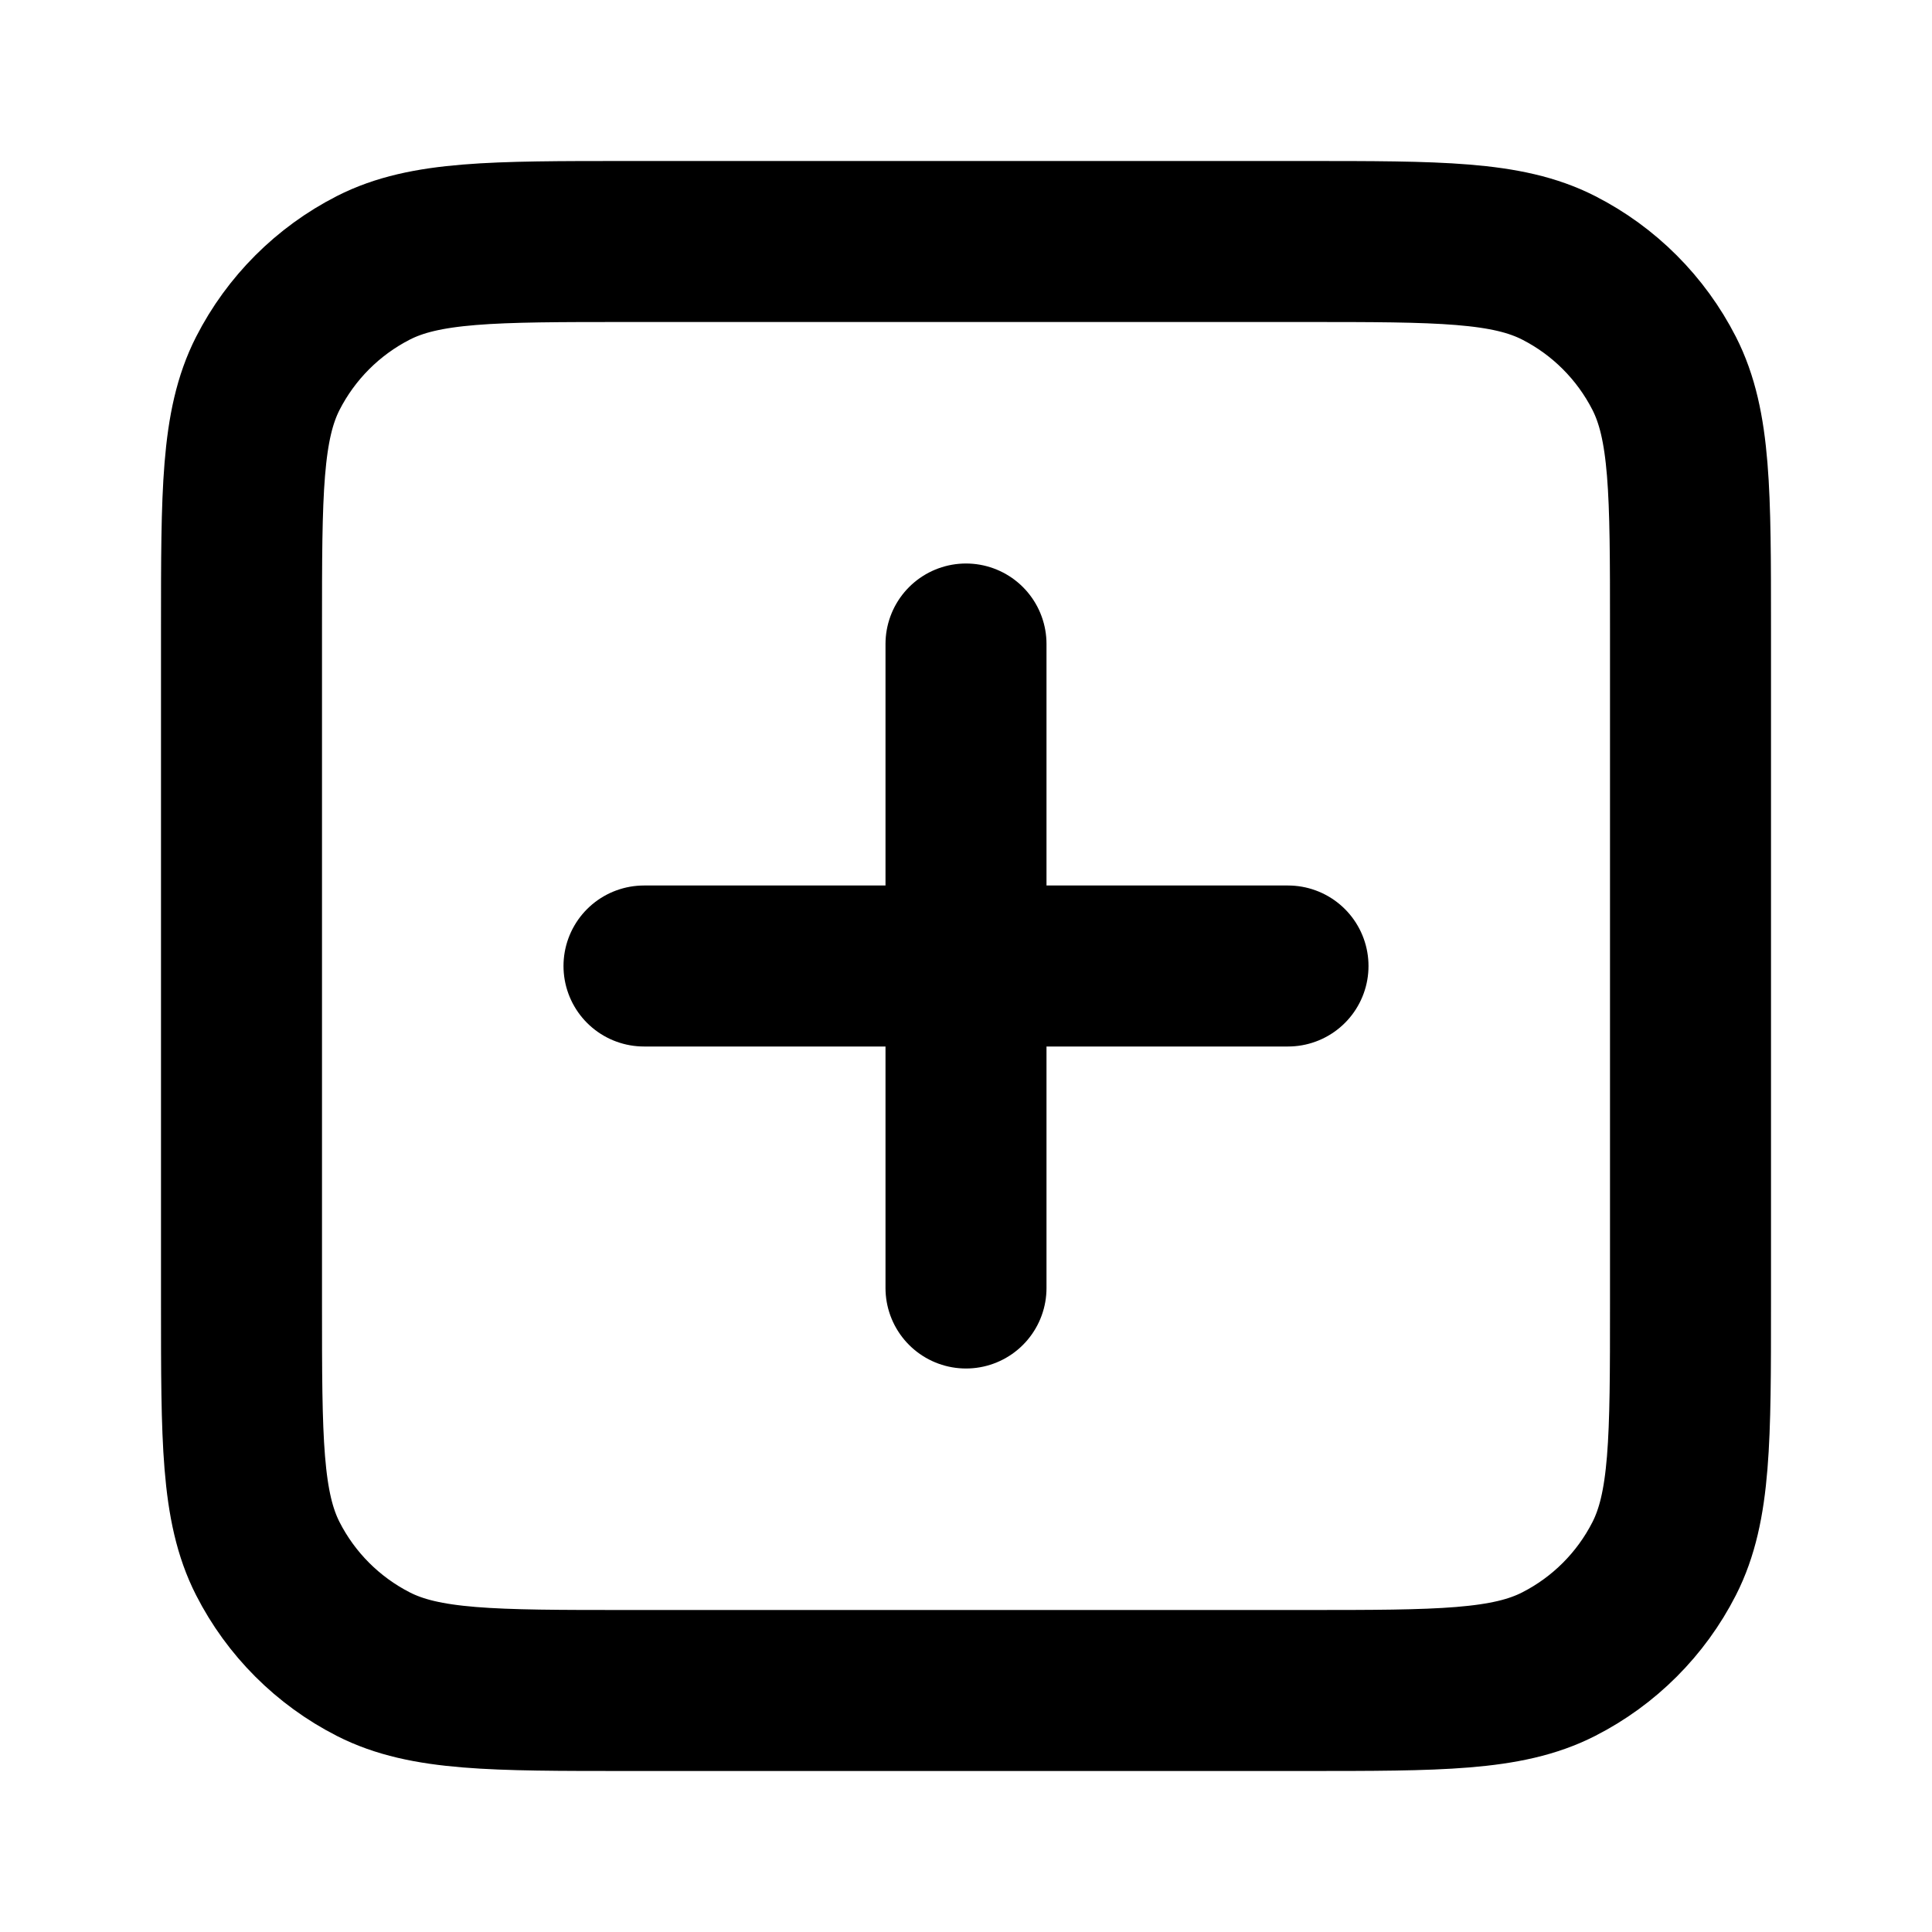
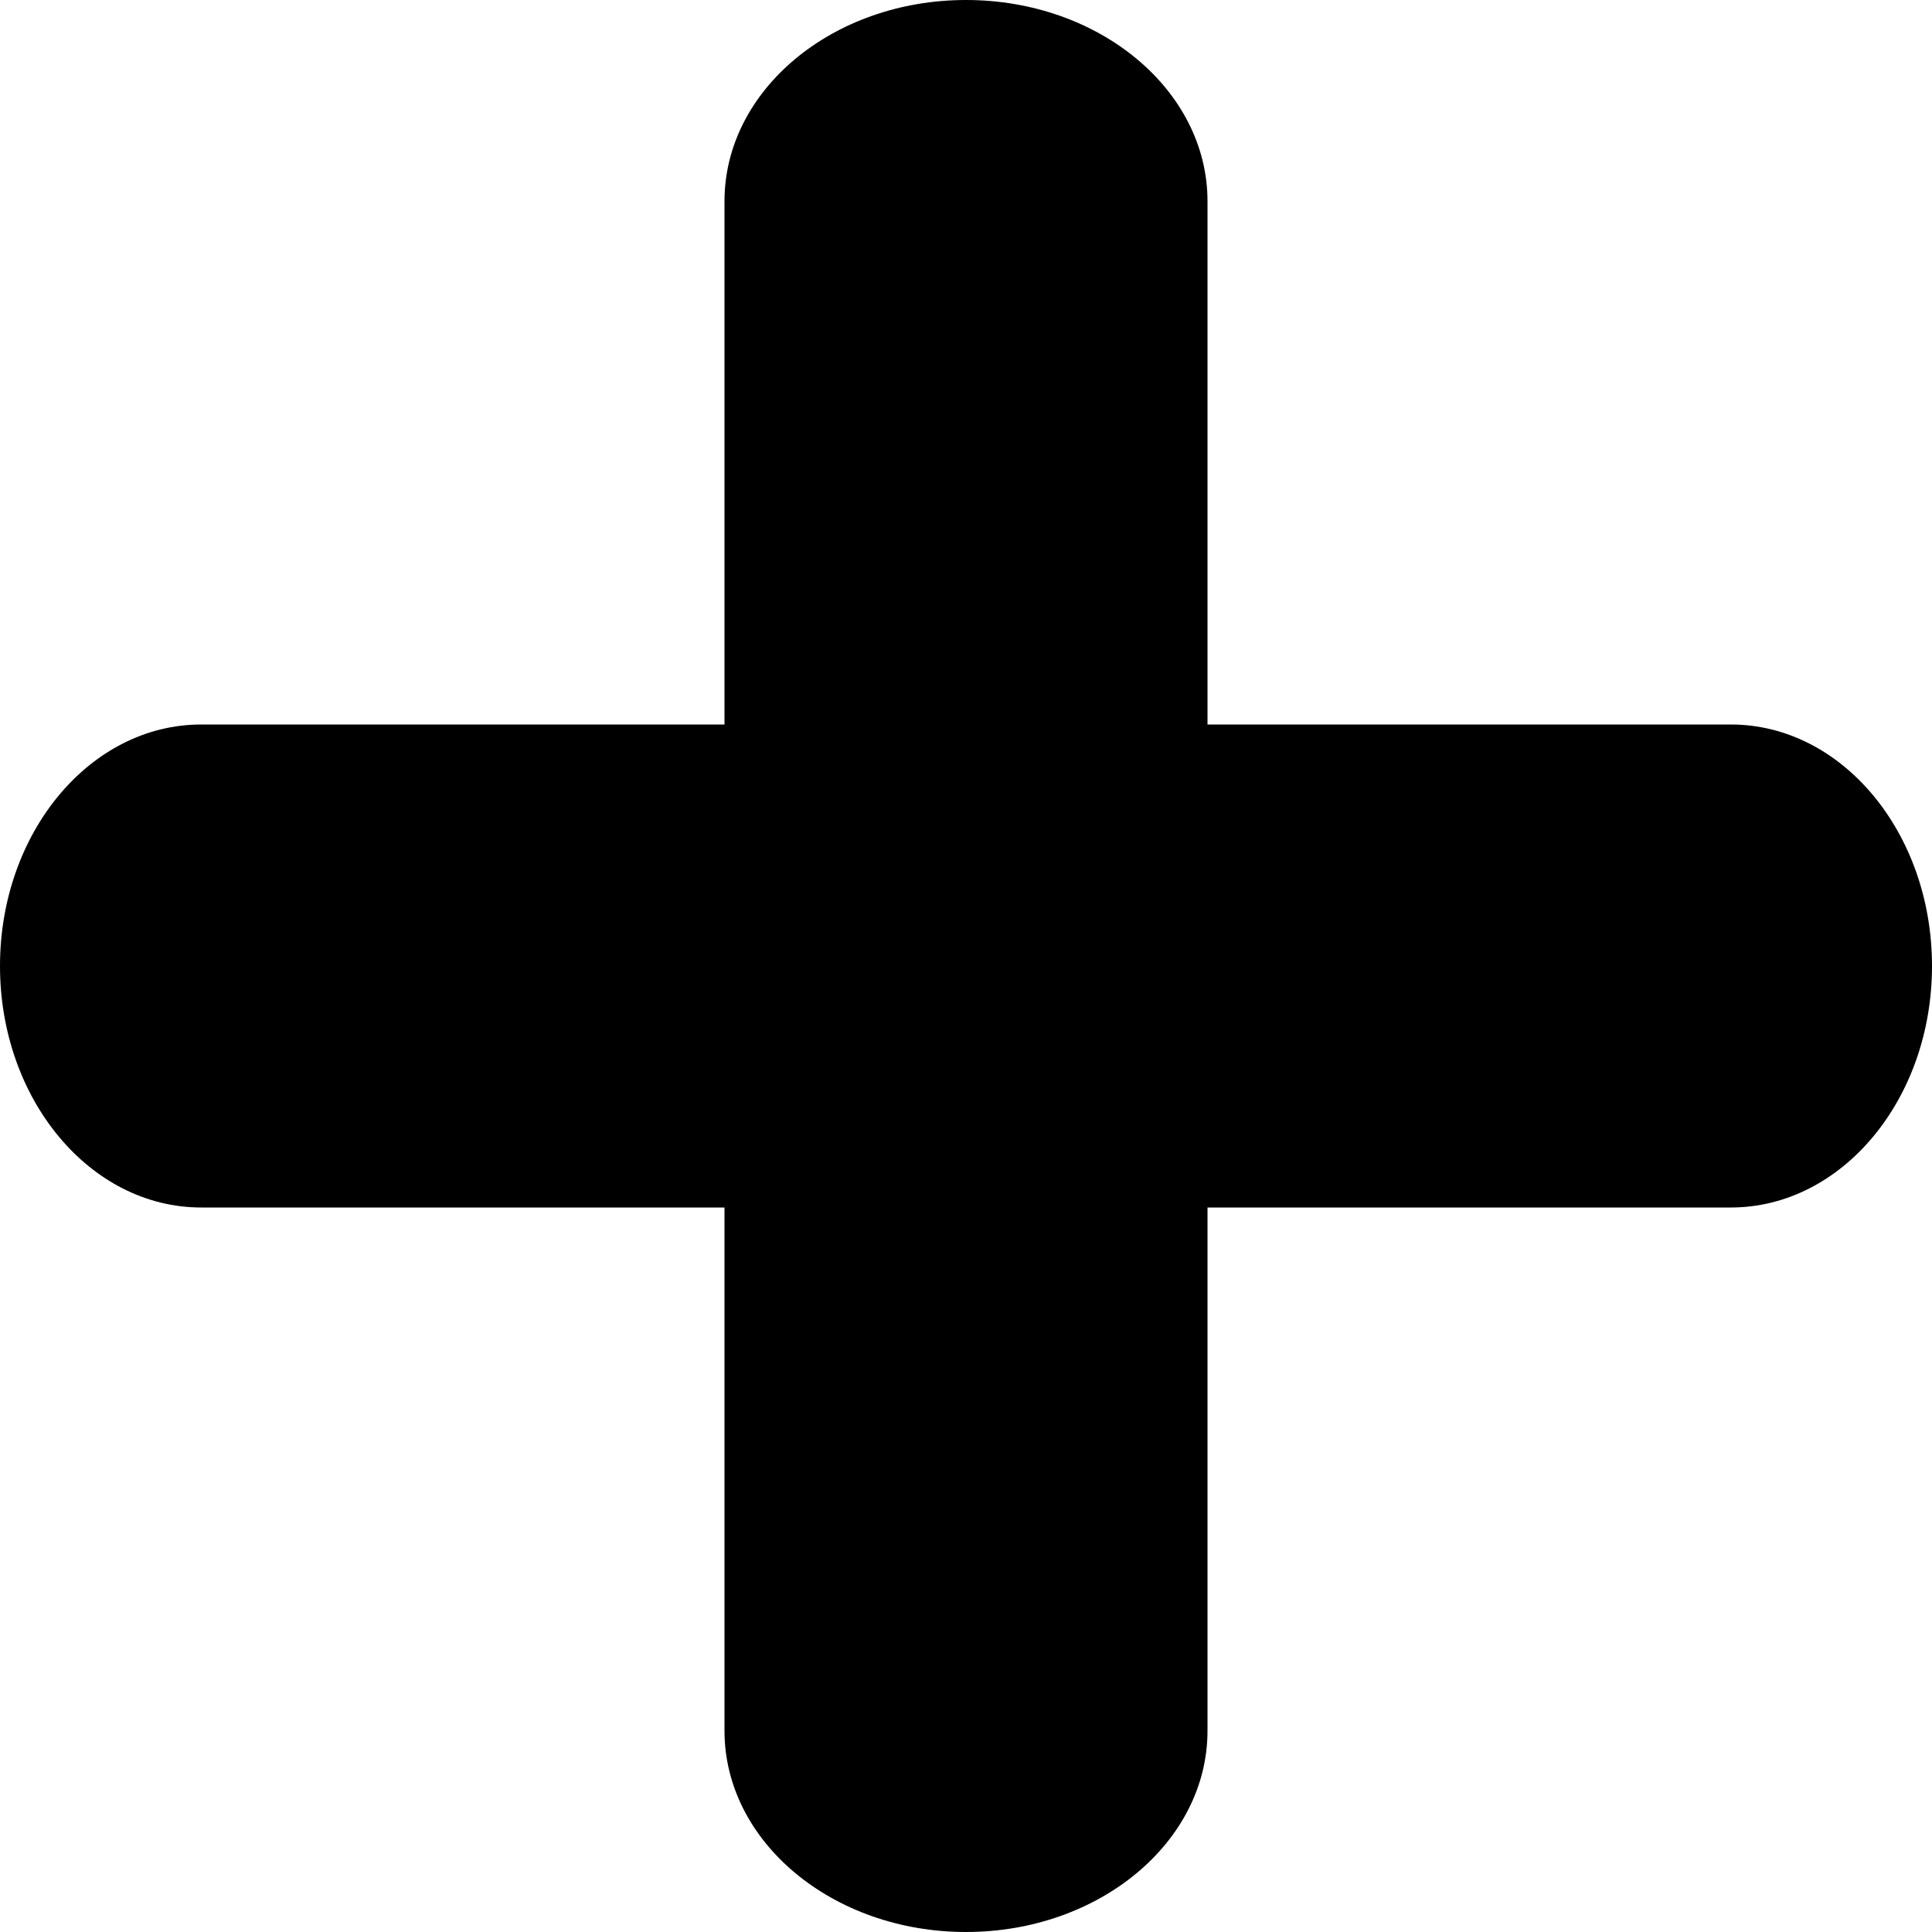
- <svg xmlns="http://www.w3.org/2000/svg" width="50px" height="50px" viewBox="0 0 24 24" fill="none">
-   <path d="M12 8V16M8 12H16M7.8 21H16.2C17.88 21 18.72 21 19.362 20.673C19.927 20.385 20.385 19.927 20.673 19.362C21 18.72 21 17.88 21 16.2V7.8C21 6.12 21 5.28 20.673 4.638C20.385 4.074 19.927 3.615 19.362 3.327C18.72 3 17.88 3 16.2 3H7.8C6.12 3 5.28 3 4.638 3.327C4.074 3.615 3.615 4.074 3.327 4.638C3 5.28 3 6.12 3 7.8V16.2C3 17.88 3 18.72 3.327 19.362C3.615 19.927 4.074 20.385 4.638 20.673C5.28 21 6.12 21 7.8 21Z" stroke="#000000" stroke-width="2" stroke-linecap="round" stroke-linejoin="round" />
+ <svg xmlns="http://www.w3.org/2000/svg" width="50px" height="50px" viewBox="0 0 8 8" id="meteor-icon-kit__regular-plus-xxs" fill="none">
+   <path fill-rule="evenodd" clip-rule="evenodd" d="M3 3V0.833C3 0.373 3.448 0 4 0C4.552 0 5 0.373 5 0.833V3H7.167C7.627 3 8 3.448 8 4C8 4.552 7.627 5 7.167 5H5V7.167C5 7.627 4.552 8 4 8C3.448 8 3 7.627 3 7.167V5H0.833C0.373 5 0 4.552 0 4C0 3.448 0.373 3 0.833 3H3z" fill="#000000" />
</svg>
